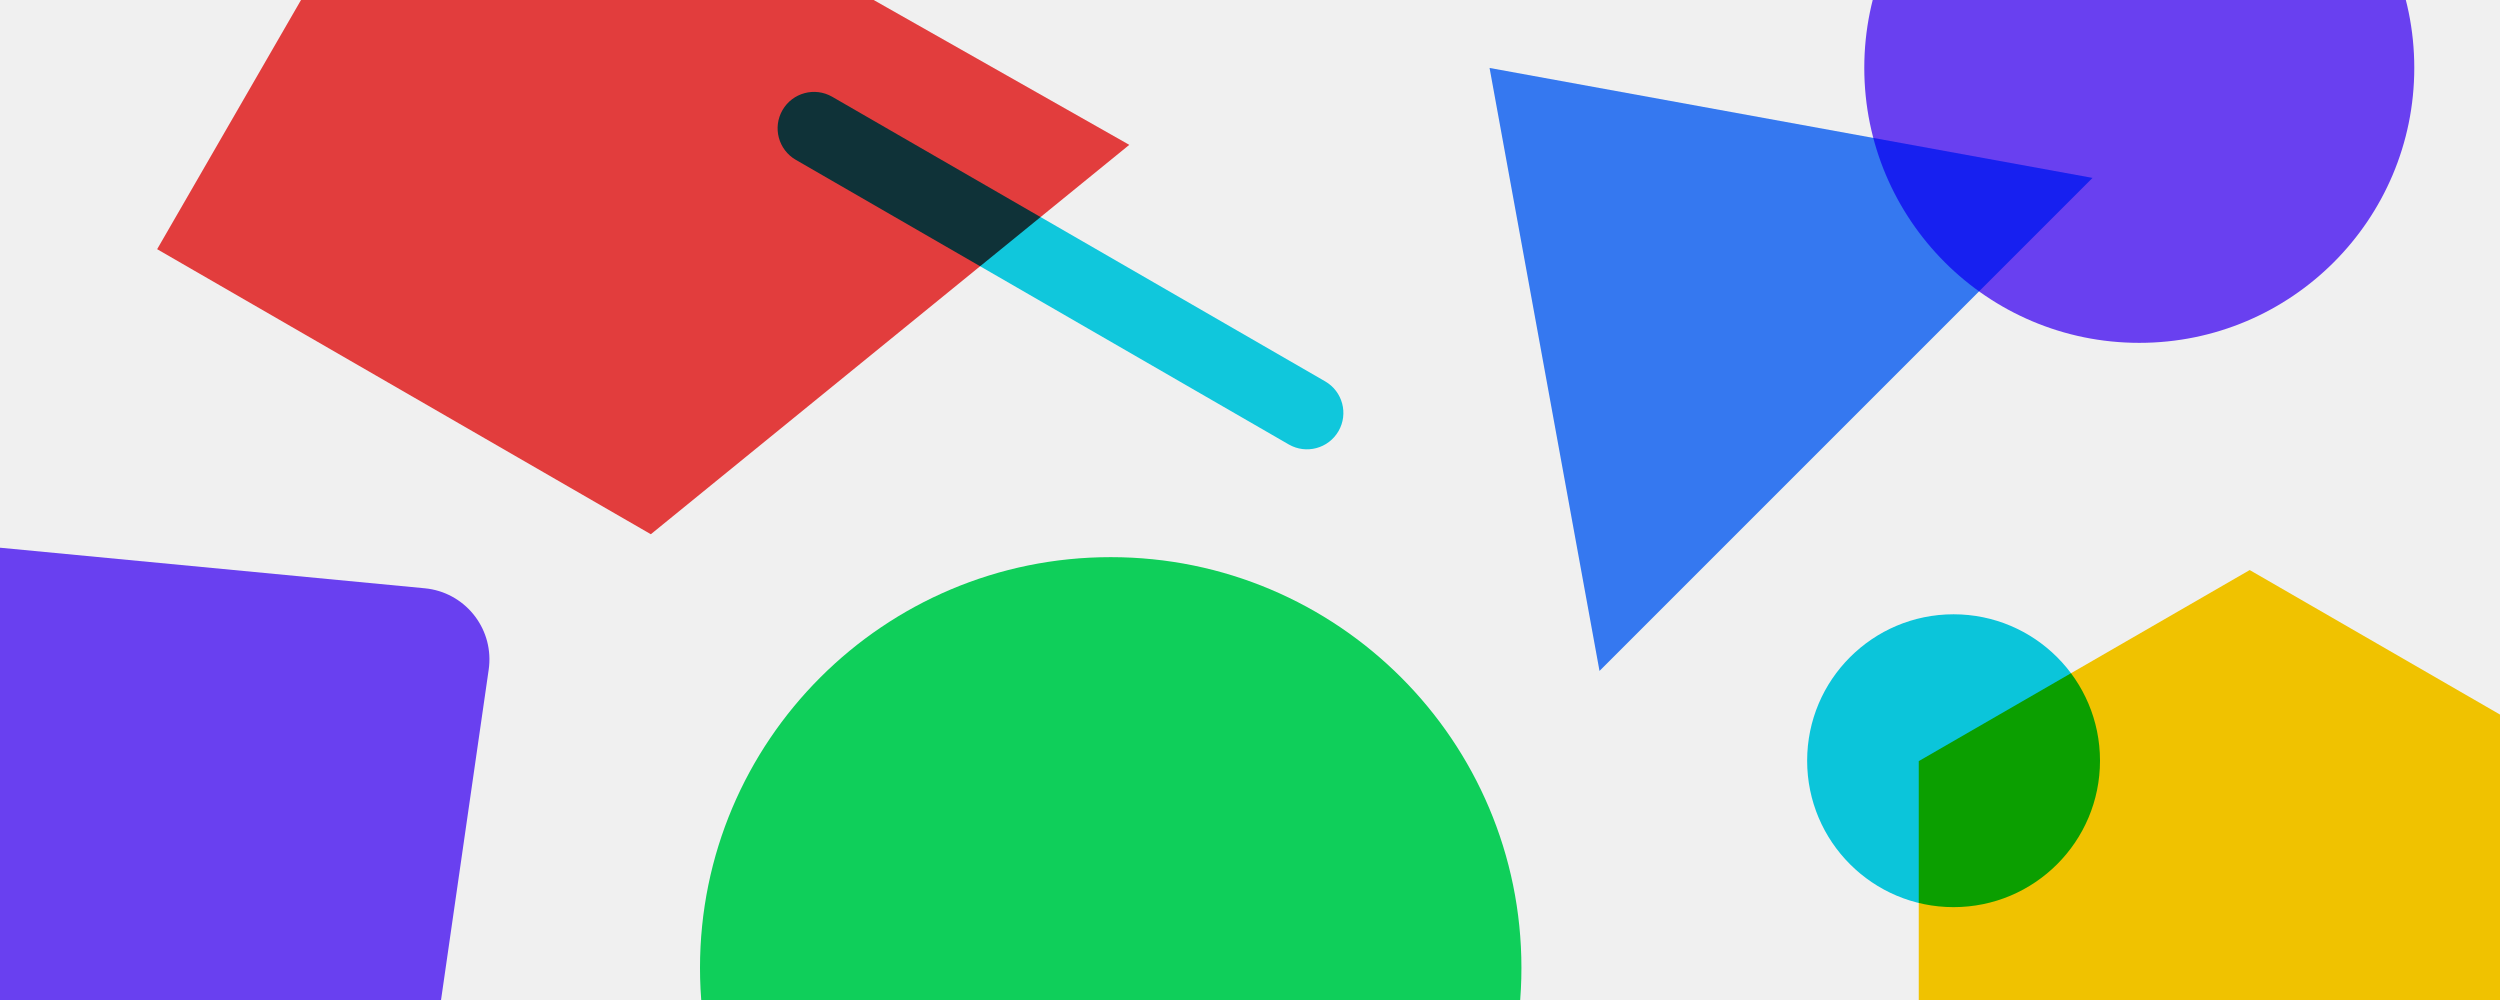
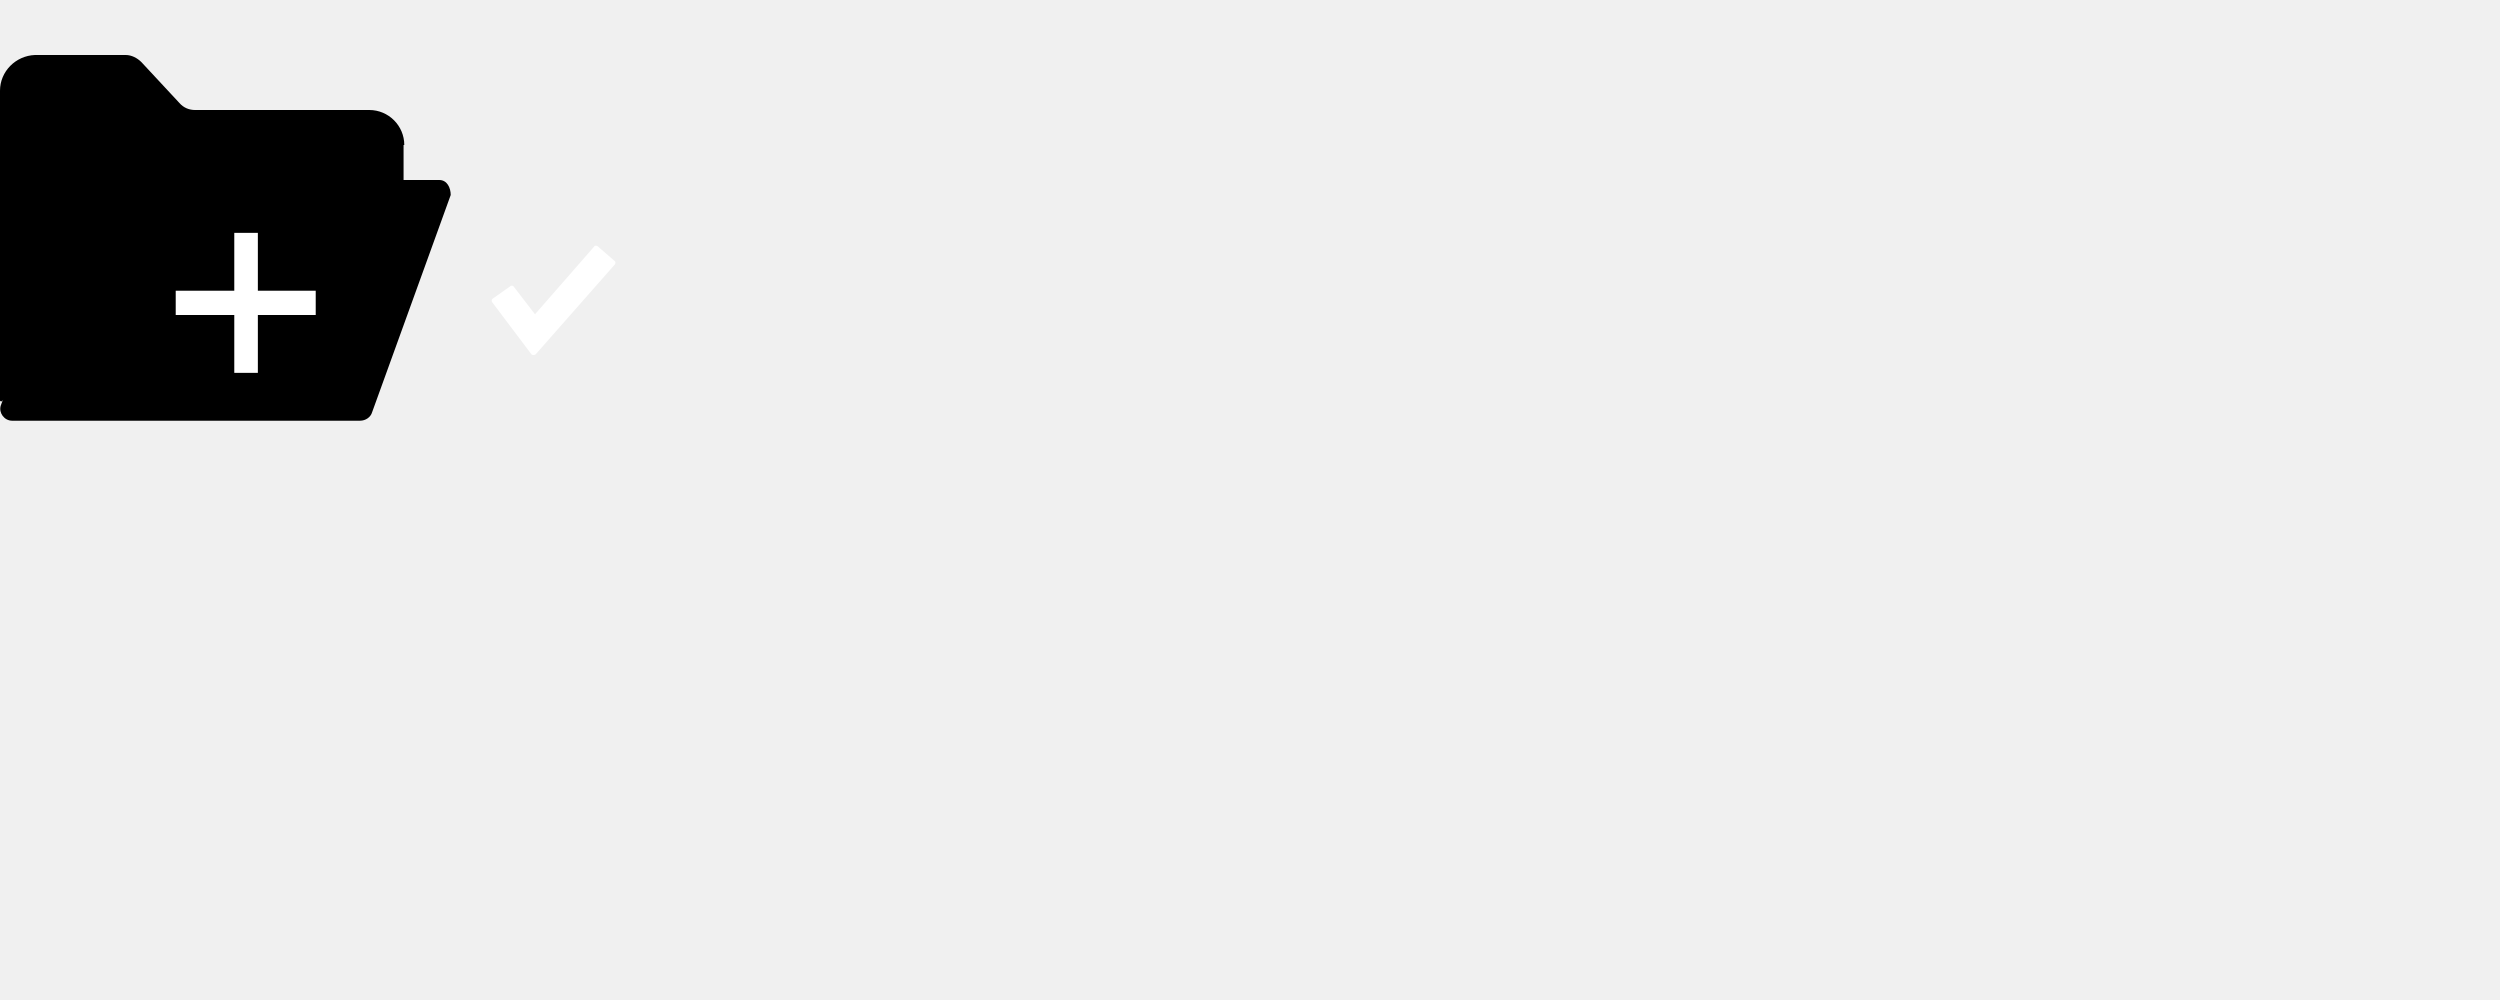
<svg xmlns="http://www.w3.org/2000/svg" width="350" height="140" style="background:#f6f7f9">
-   <g fill="none" fill-rule="evenodd">
-     <path fill="#F04141" style="mix-blend-mode:multiply" d="M61.905-34.23l96.194 54.51-66.982 54.512L22 34.887z" />
-     <circle fill="#10DC60" style="mix-blend-mode:multiply" cx="155.5" cy="135.5" r="57.5" />
-     <path fill="#3880FF" style="mix-blend-mode:multiply" d="M208.538 9.513l84.417 15.392L223.93 93.93z" />
-     <path fill="#FFCE00" style="mix-blend-mode:multiply" d="M268.625 106.557l46.332-26.75 46.332 26.75v53.5l-46.332 26.75-46.332-26.75z" />
-     <circle fill="#7044FF" style="mix-blend-mode:multiply" cx="299.5" cy="9.5" r="38.5" />
-     <rect fill="#11D3EA" style="mix-blend-mode:multiply" transform="rotate(-60 148.47 37.886)" x="143.372" y="-7.056" width="10.196" height="89.884" rx="5.098" />
-     <path d="M-25.389 74.253l84.86 8.107c5.498.525 9.53 5.407 9.004 10.905a10 10 0 0 1-.057.477l-12.36 85.671a10.002 10.002 0 0 1-11.634 8.42l-86.351-15.226c-5.44-.959-9.07-6.145-8.112-11.584l13.851-78.551a10 10 0 0 1 10.799-8.219z" fill="#7044FF" style="mix-blend-mode:multiply" />
-     <circle fill="#0CD1E8" style="mix-blend-mode:multiply" cx="273.5" cy="106.5" r="20.5" />
+   <style type="text/css">
+             .white {
+               fill: #FFFFFF;
+             }
+           </style>
+   <path class="lightBlue" d="M56.6,20.3c0-2.7-2.2-4.9-4.9-4.9H27.3c-0.8,0-1.6-0.3-2.2-1l-5.3-5.7c-0.6-0.6-1.4-1-2.2-1H4.9               C2.2,7.8,0,10,0,12.7v43.4c0.1,0.1,0.1,0.1,0.2,0.1l27.1-20.4c0.5-0.4,1.2-0.6,1.8-0.6h24.4c1.7,0,3-1.3,3-3V20.3z" />
+   <path class="blue" d="M50.4,58.9H1.7c-1.1,0-1.9-1.1-1.6-2.1l11.1-30.3c0.2-0.7,0.9-1.3,1.6-1.3h48.7c1.1,0,1.6,1.1,1.6,2.1               L52.1,57.7C51.9,58.4,51.2,58.9,50.4,58.9z" />
+   <g>
+     <path class="white" d="M86,36.5l-2.3-2c-0.1-0.1-0.2-0.1-0.3-0.1c-0.1,0-0.2,0-0.2,0.1L74.9,44l-3-3.9c-0.1-0.1-0.1-0.1-0.2-0.1                 c-0.1,0-0.2,0-0.3,0.1L69,41.8c-0.2,0.1-0.2,0.3-0.1,0.5l5.5,7.3c0.1,0.1,0.2,0.1,0.3,0.1c0,0,0,0,0,0c0.1,0,0.2,0,0.3-0.1L86.1,37                 C86.2,36.8,86.2,36.6,86,36.5z" />
  </g>
+   <polygon class="white" points="44.2,40.7 36.1,40.7 36.1,32.6 32.8,32.6 32.8,40.7 24.6,40.7 24.6,44.1 32.8,44.1 32.8,52.2                36.1,52.2 36.1,44.1 44.2,44.1 " />
</svg>
